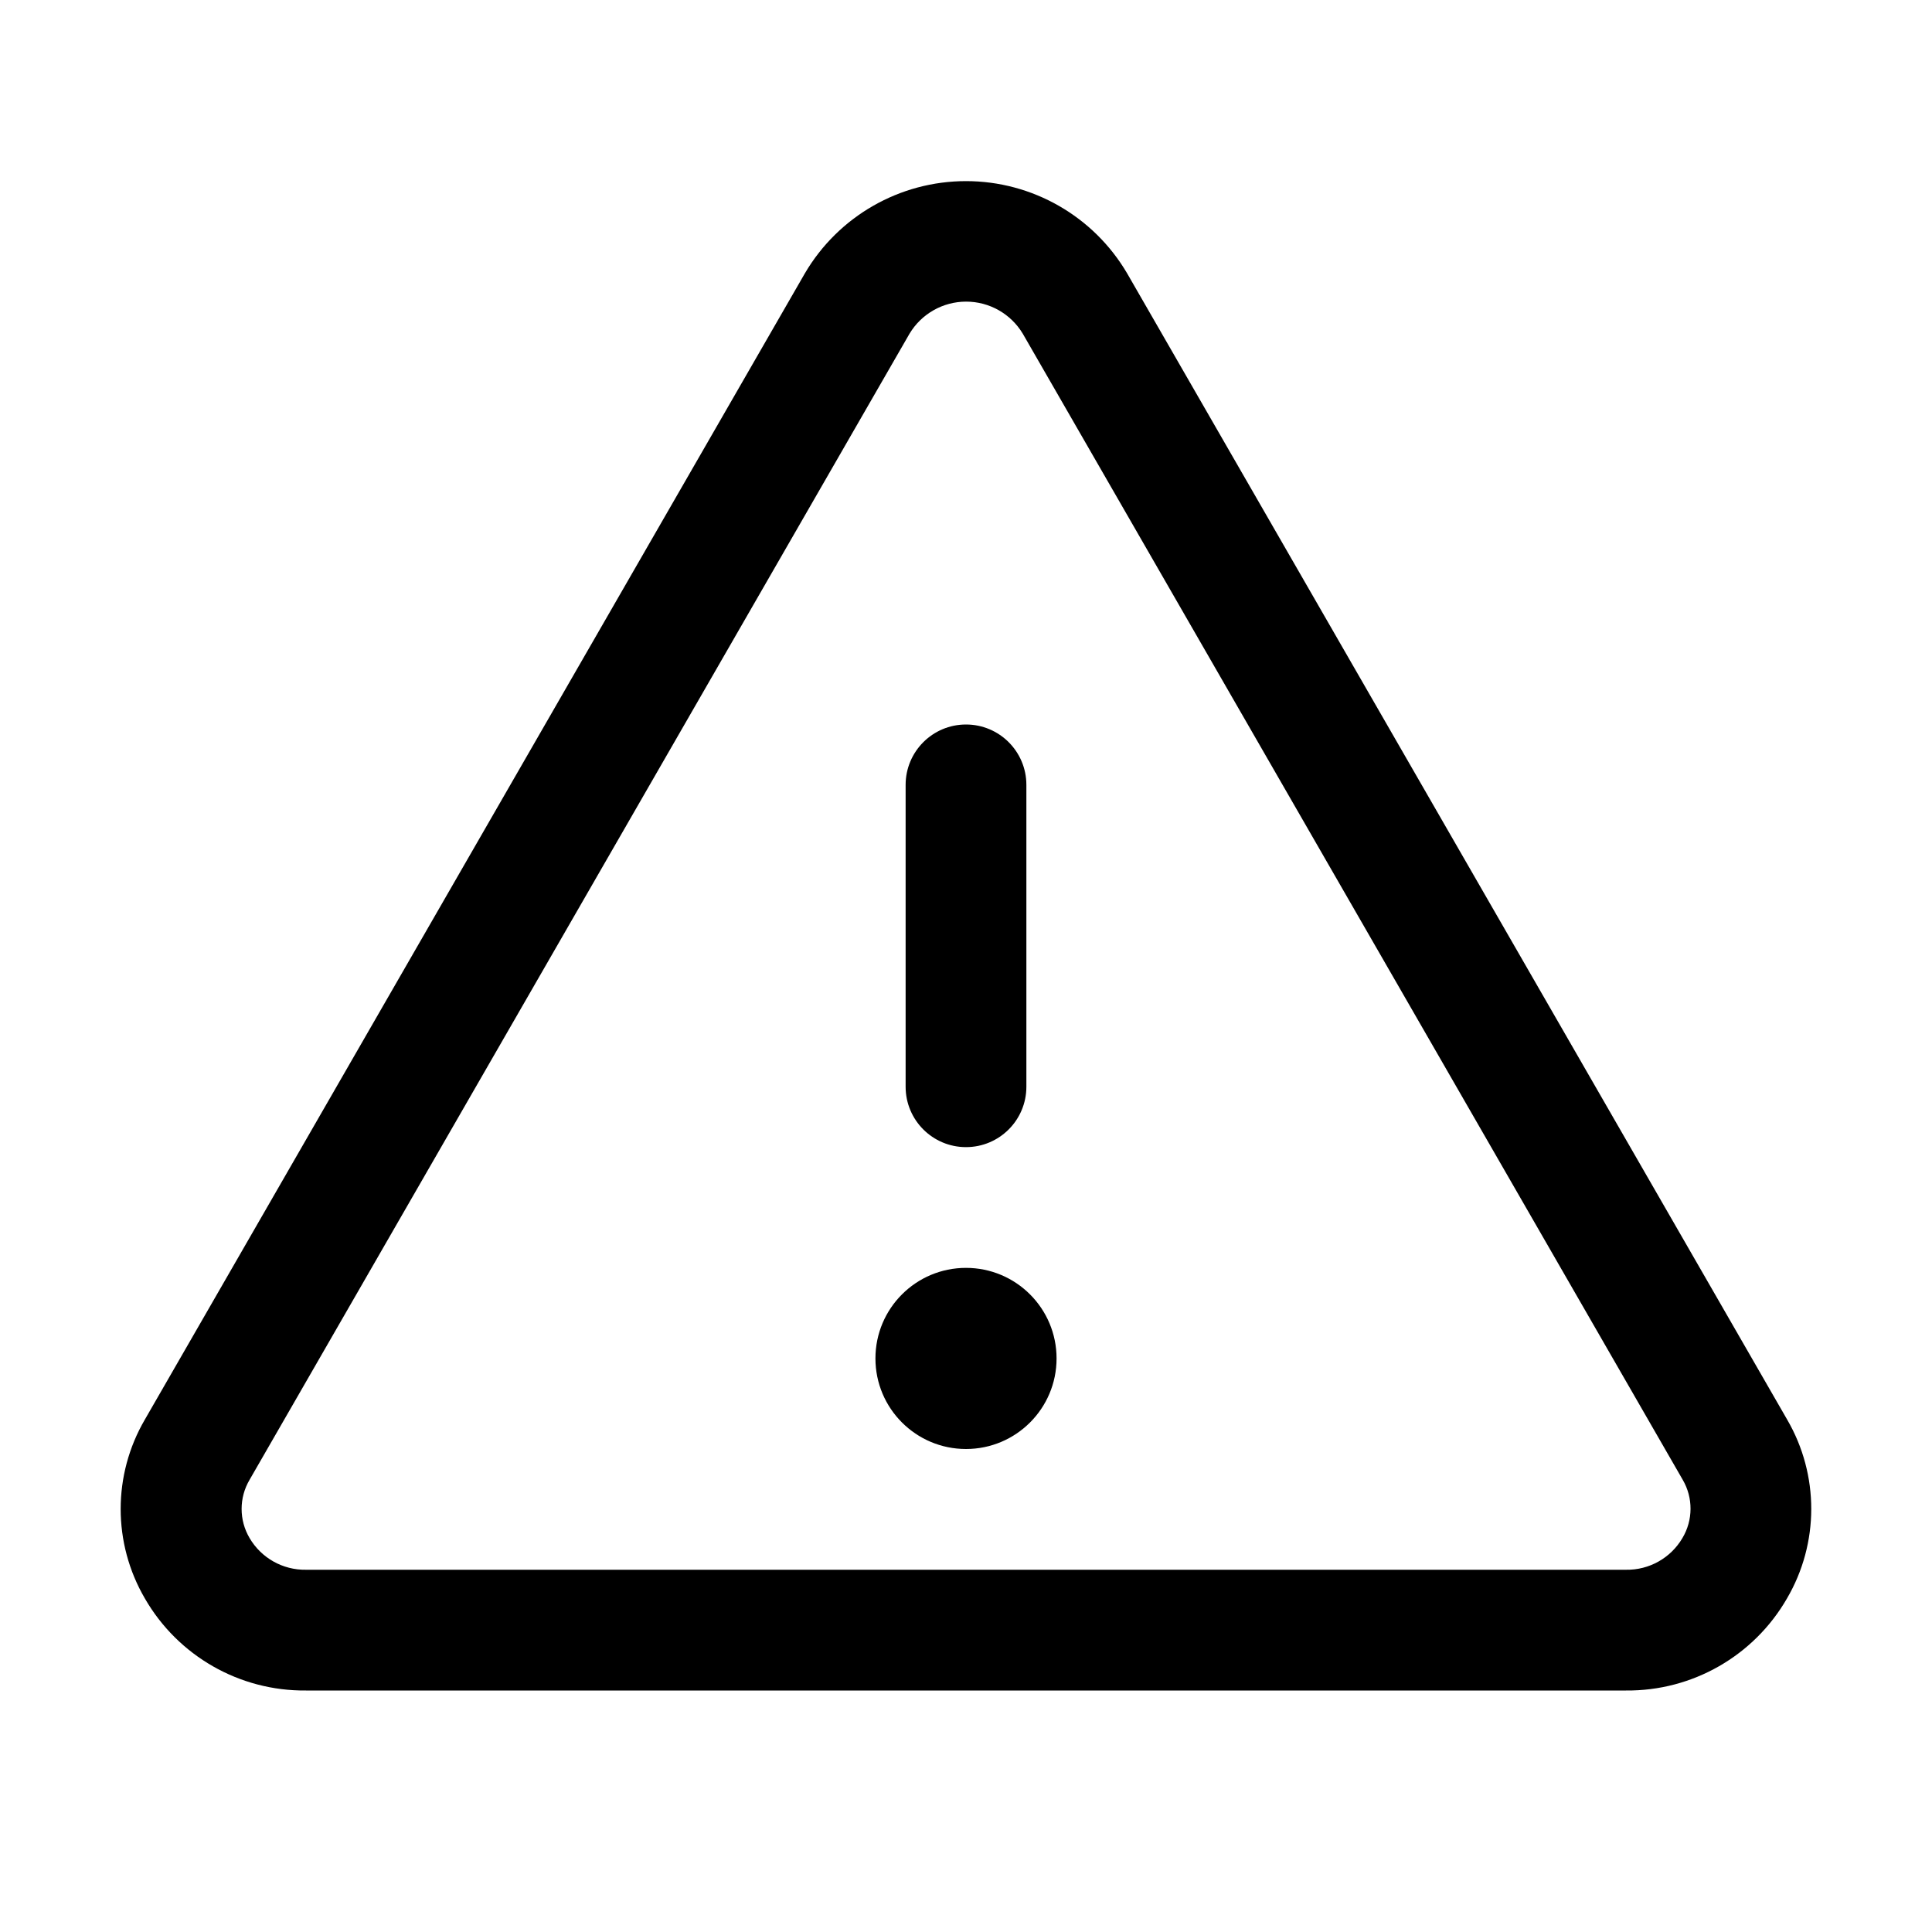
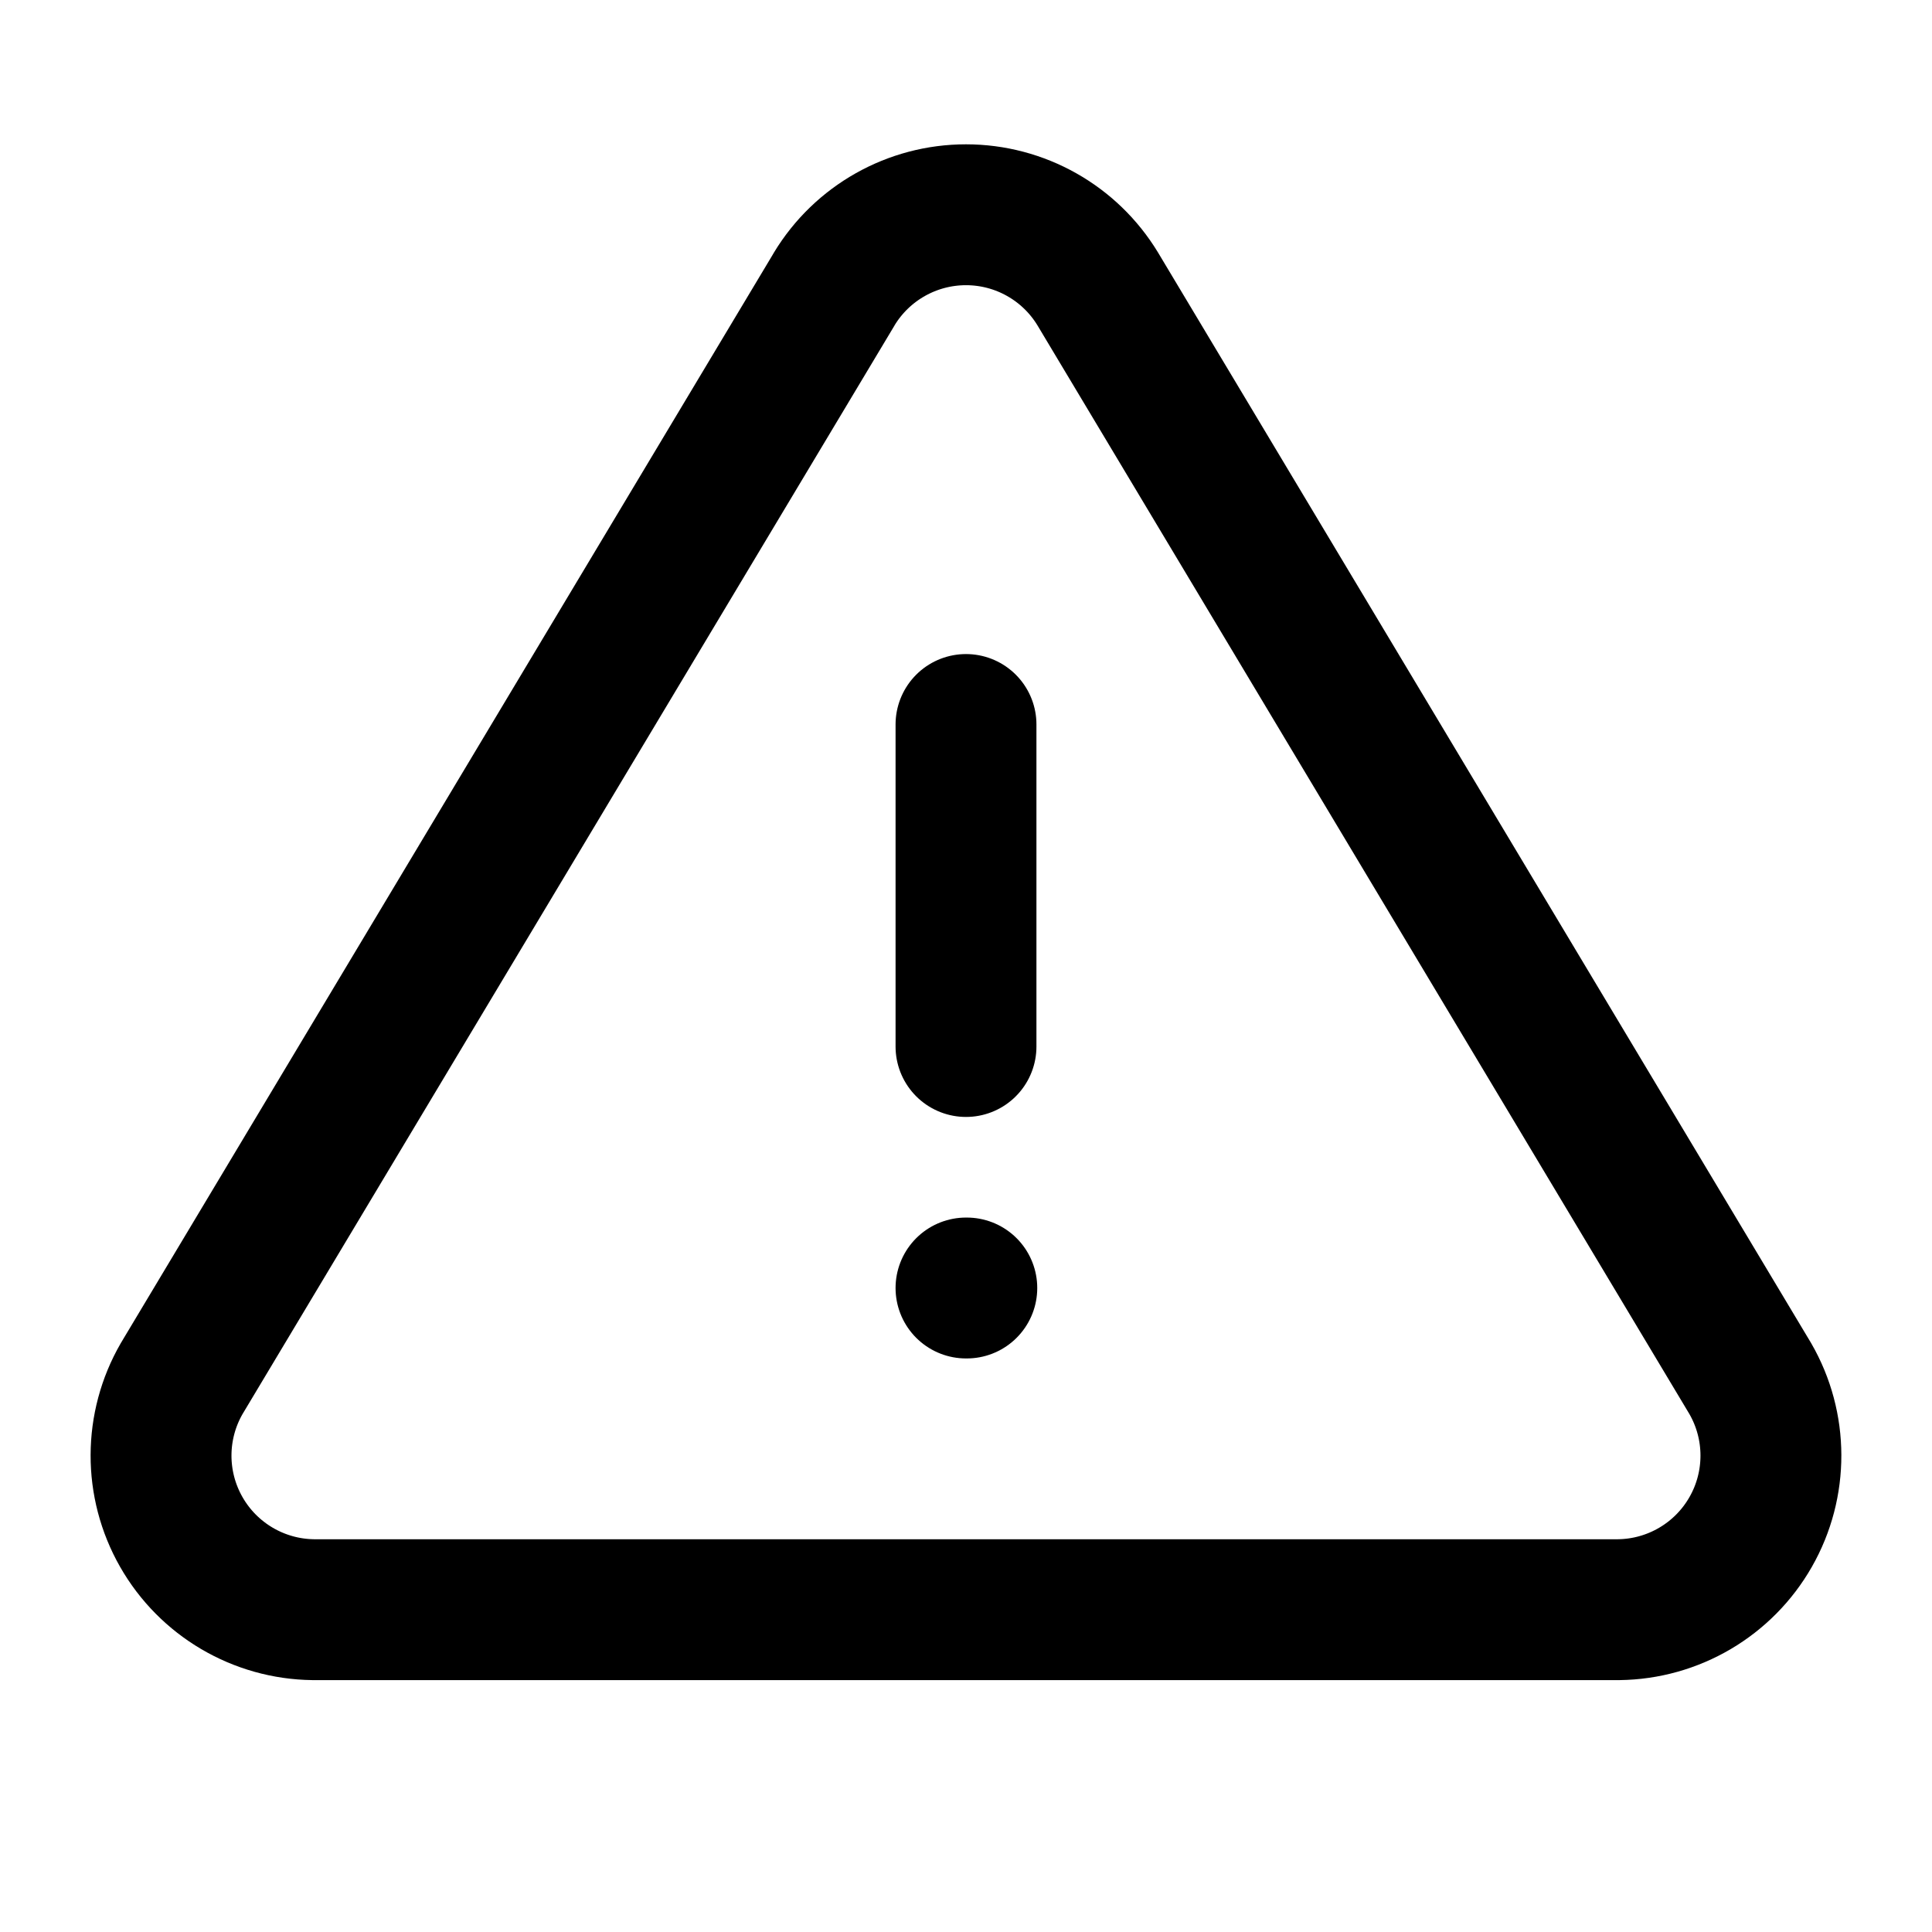
- <svg xmlns="http://www.w3.org/2000/svg" viewBox="0 0 256 256" fill="currentColor">
-   <path d="M236.8,188.09,149.35,36.22h0a24.76,24.76,0,0,0-42.7,0L19.2,188.09a23.51,23.51,0,0,0,0,23.72A24.35,24.35,0,0,0,40.55,224h174.9a24.35,24.35,0,0,0,21.33-12.19A23.51,23.51,0,0,0,236.8,188.09ZM222.93,203.8a8.5,8.5,0,0,1-7.48,4.2H40.55a8.5,8.5,0,0,1-7.48-4.2,7.59,7.59,0,0,1,0-7.72L120.52,44.21a8.75,8.75,0,0,1,15,0l87.45,151.87A7.59,7.59,0,0,1,222.93,203.8ZM120,144V104a8,8,0,0,1,16,0v40a8,8,0,0,1-16,0Zm20,36a12,12,0,1,1-12-12A12,12,0,0,1,140,180Z" />
+ <svg xmlns="http://www.w3.org/2000/svg" width="24" height="24" viewBox="0 0 24 24" fill="none" stroke="currentColor" stroke-width="1.75" stroke-linecap="round" stroke-linejoin="round">
+   <path d="M12 9v4" />
+   <path d="M10.363 3.591l-8.106 13.534a1.914 1.914 0 0 0 1.636 2.871h16.214a1.914 1.914 0 0 0 1.636 -2.87l-8.106 -13.536a1.914 1.914 0 0 0 -3.274 0" />
+   <path d="M12 16h.01" />
</svg>
